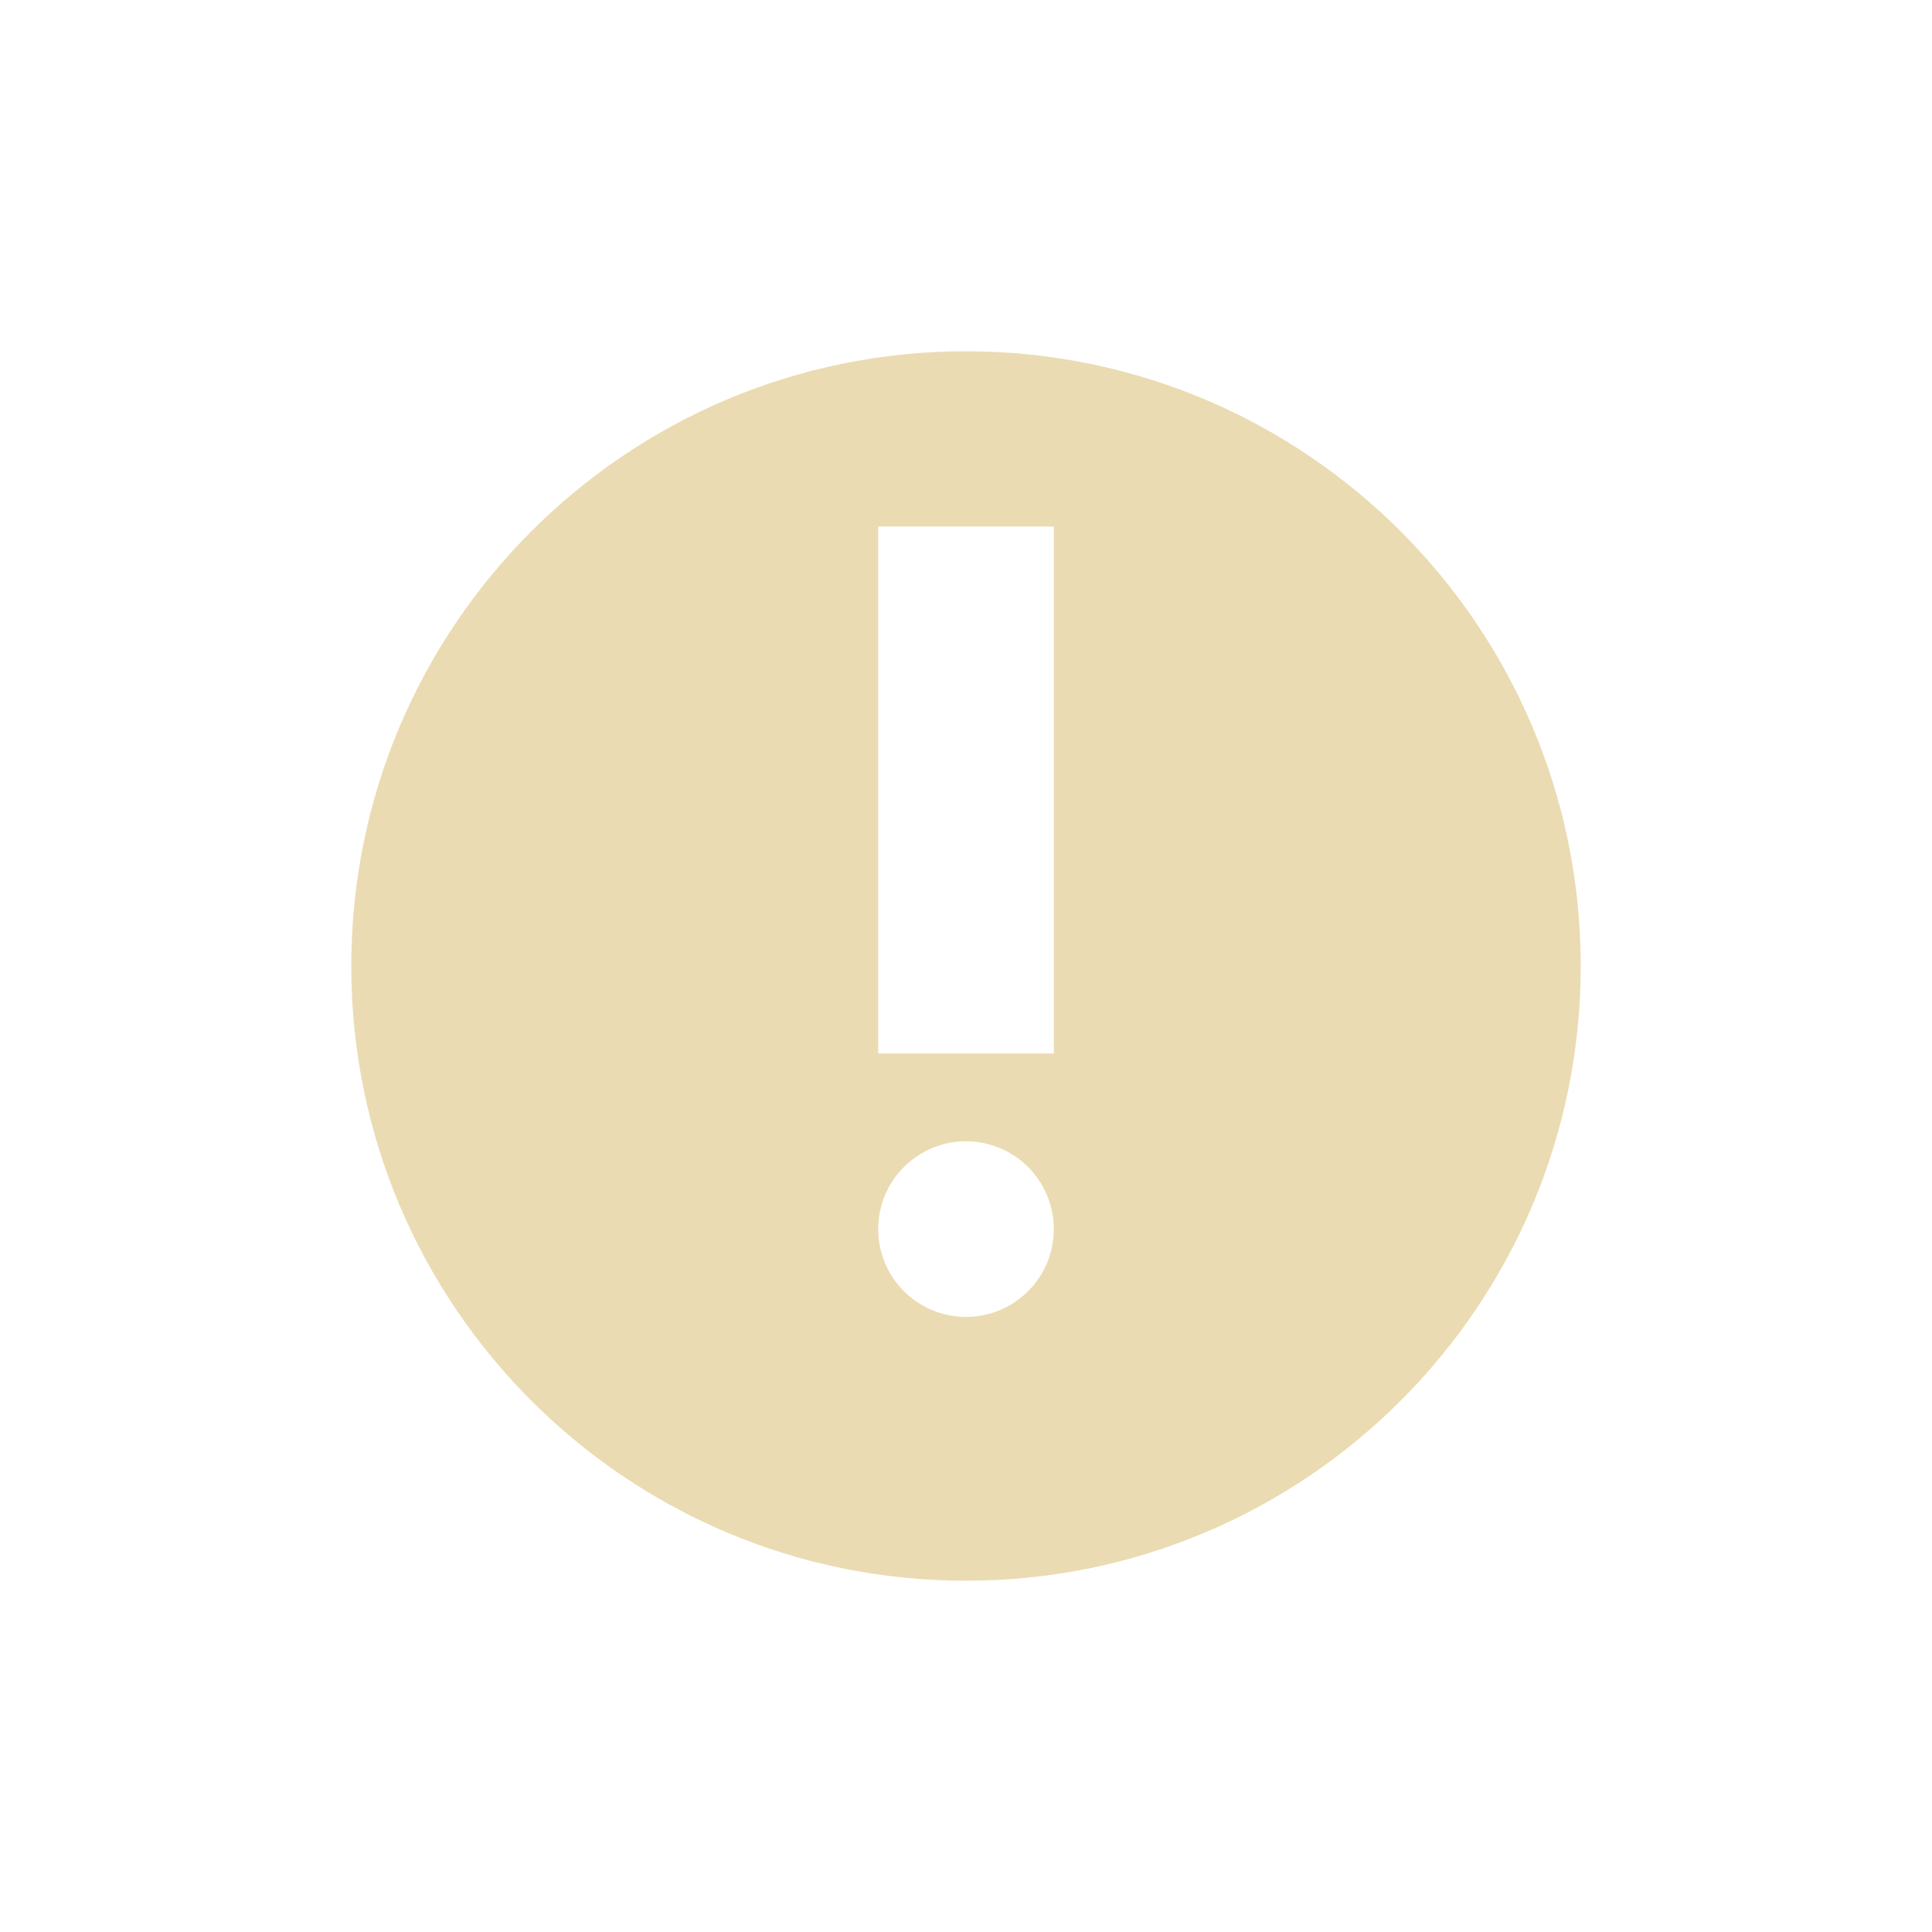
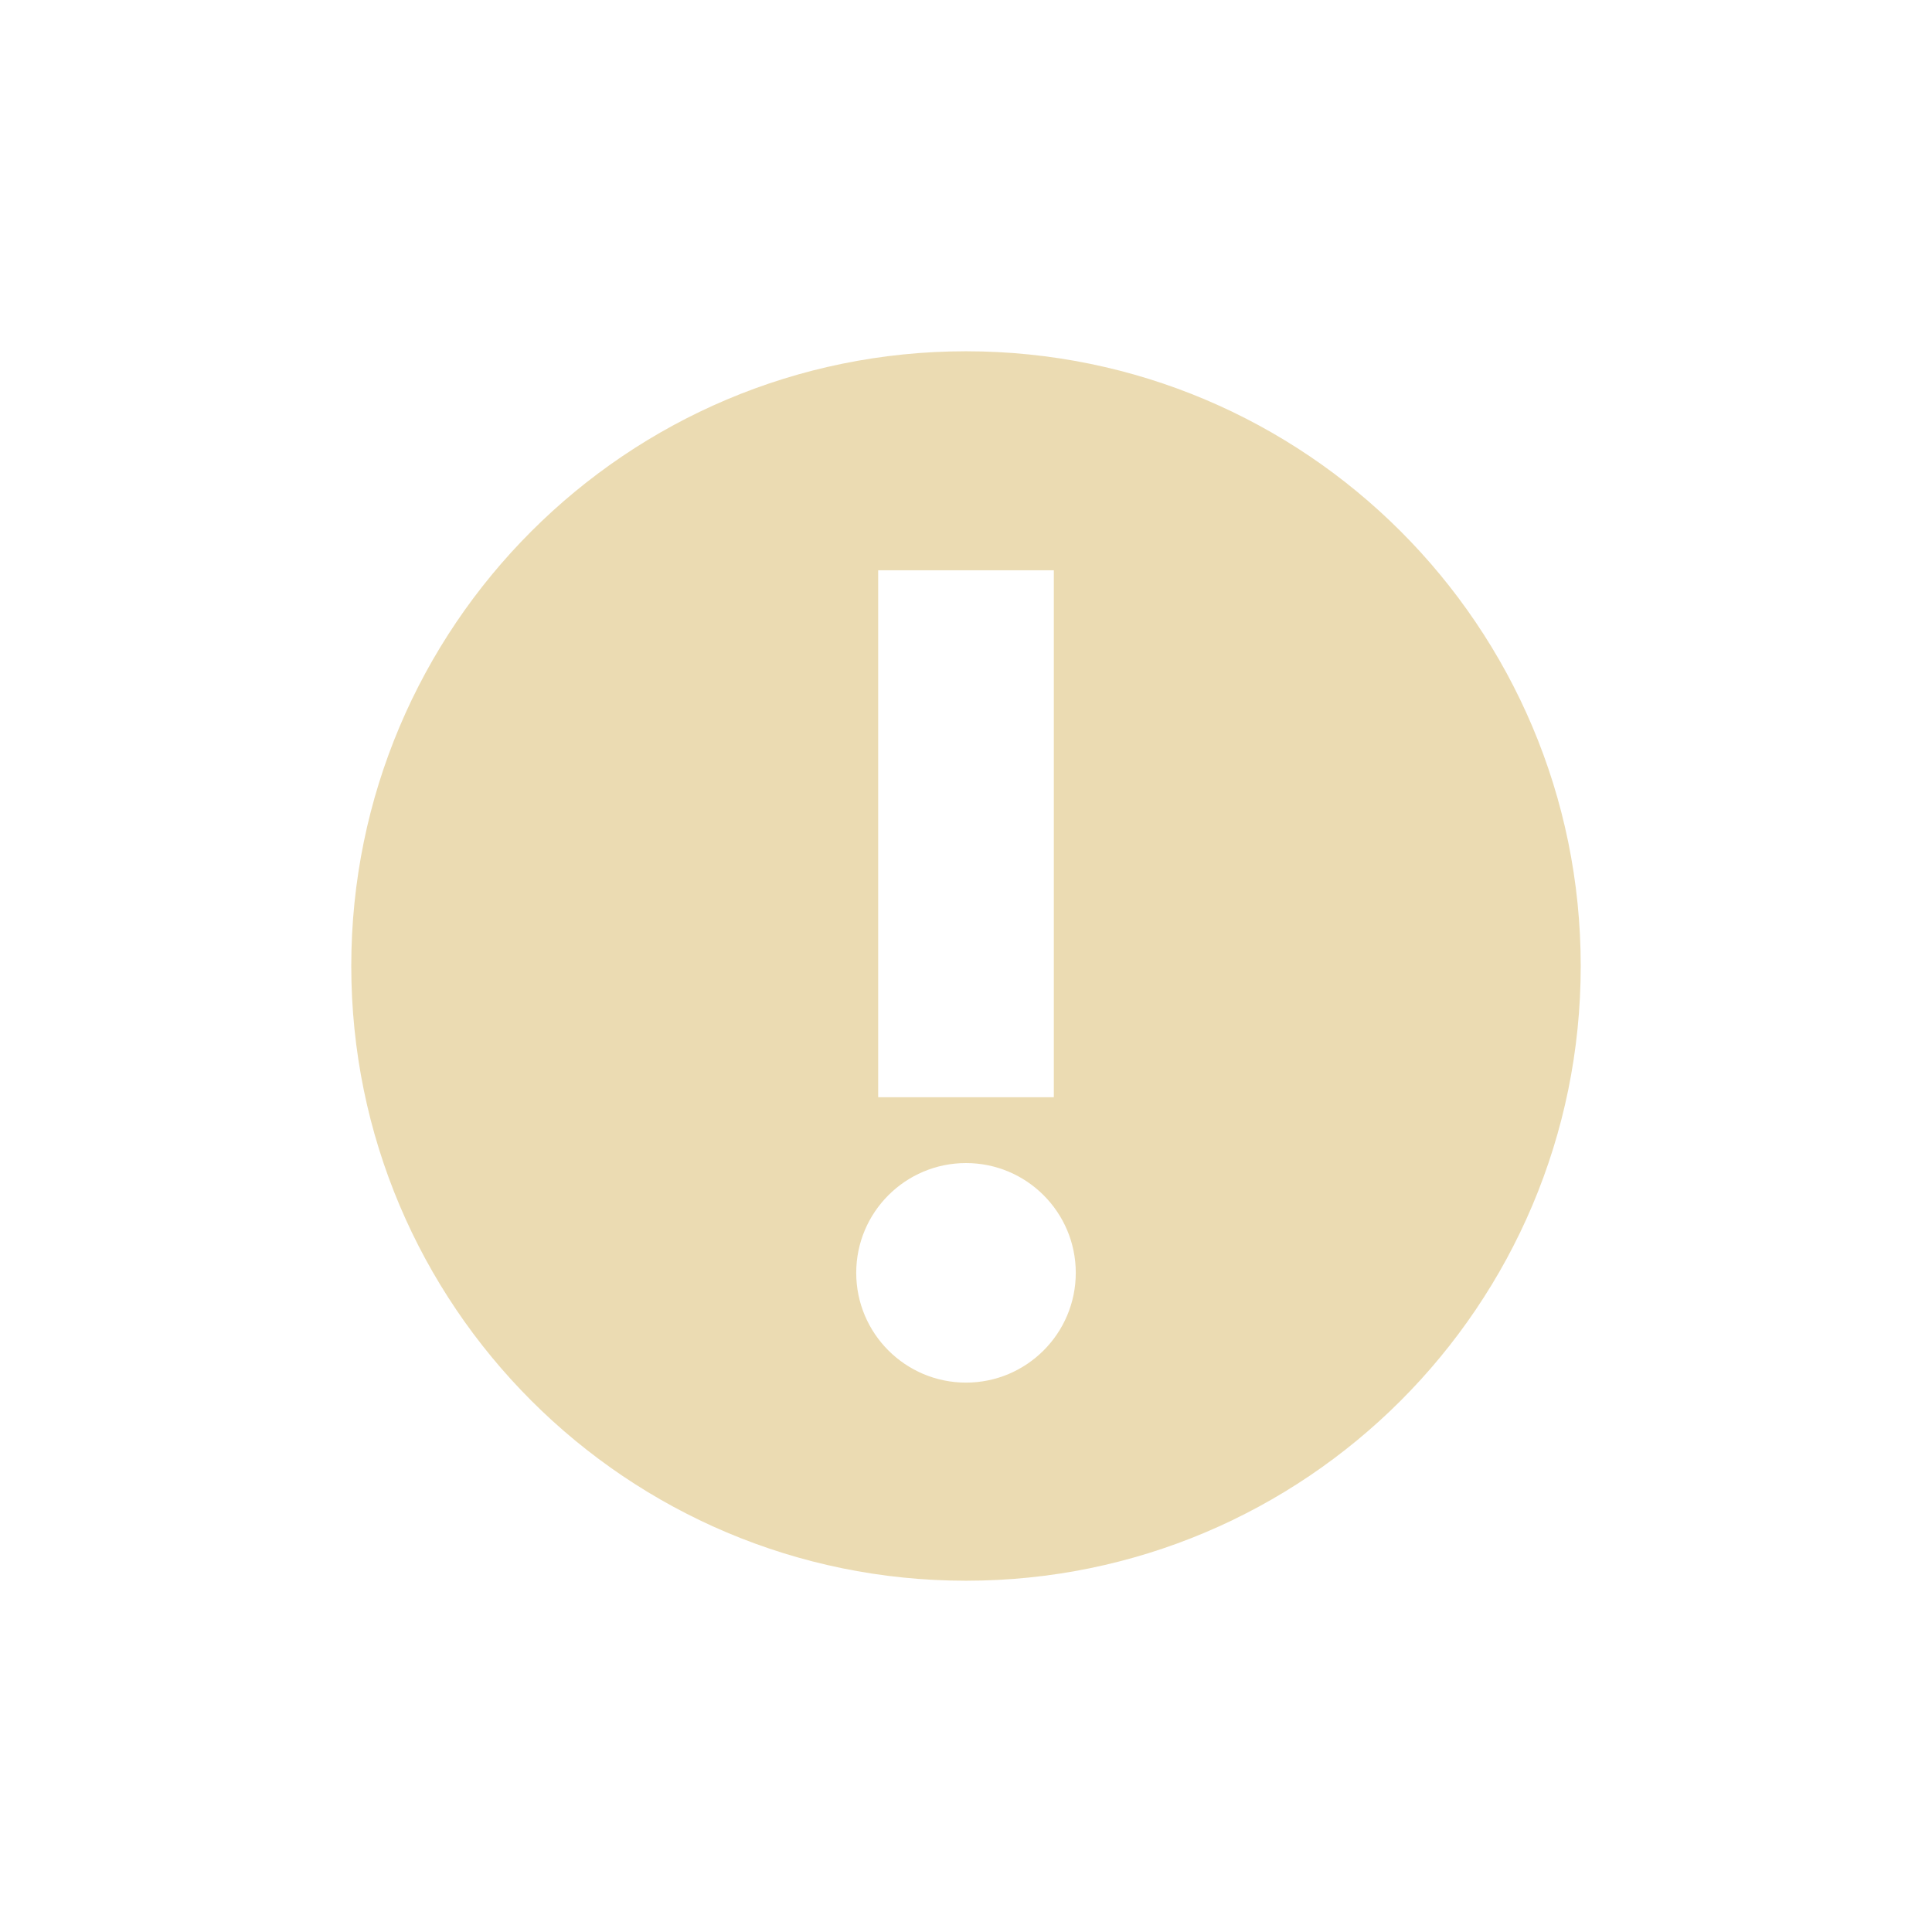
<svg xmlns="http://www.w3.org/2000/svg" width="22" height="22" version="1.1" viewBox="0 0 22 22">
  <defs>
    <style type="text/css">.ColorScheme-Text { color:#ebdbb2; } .ColorScheme-Highlight { color:#458588; }</style>
  </defs>
-   <path class="ColorScheme-Text" d="m11 4c-3.866 0-7 3.134-7 7 0 3.866 3.134 7 7 7s7-3.134 7-7c0-3.866-3.134-7-7-7zm-1 1.996h2v6h-2zm1 7c0.552 0 1 0.448 1 1s-0.448 1-1 1-1-0.448-1-1 0.448-1 1-1z" fill="currentColor" />
+   <path class="ColorScheme-Text" d="m11 18c3.866 0 7-3.134 7-7 0-3.866-3.134-7-7-7-3.866 0-7 3.134-7 7 0 3.866 3.134 7 7 7zm0-2.256c-0.69 0-1.25-0.56-1.25-1.25s0.56-1.25 1.25-1.25 1.25 0.56 1.25 1.25-0.56 1.25-1.25 1.25zm1-3.25h-2v-6h2z" fill="currentColor" />
</svg>
